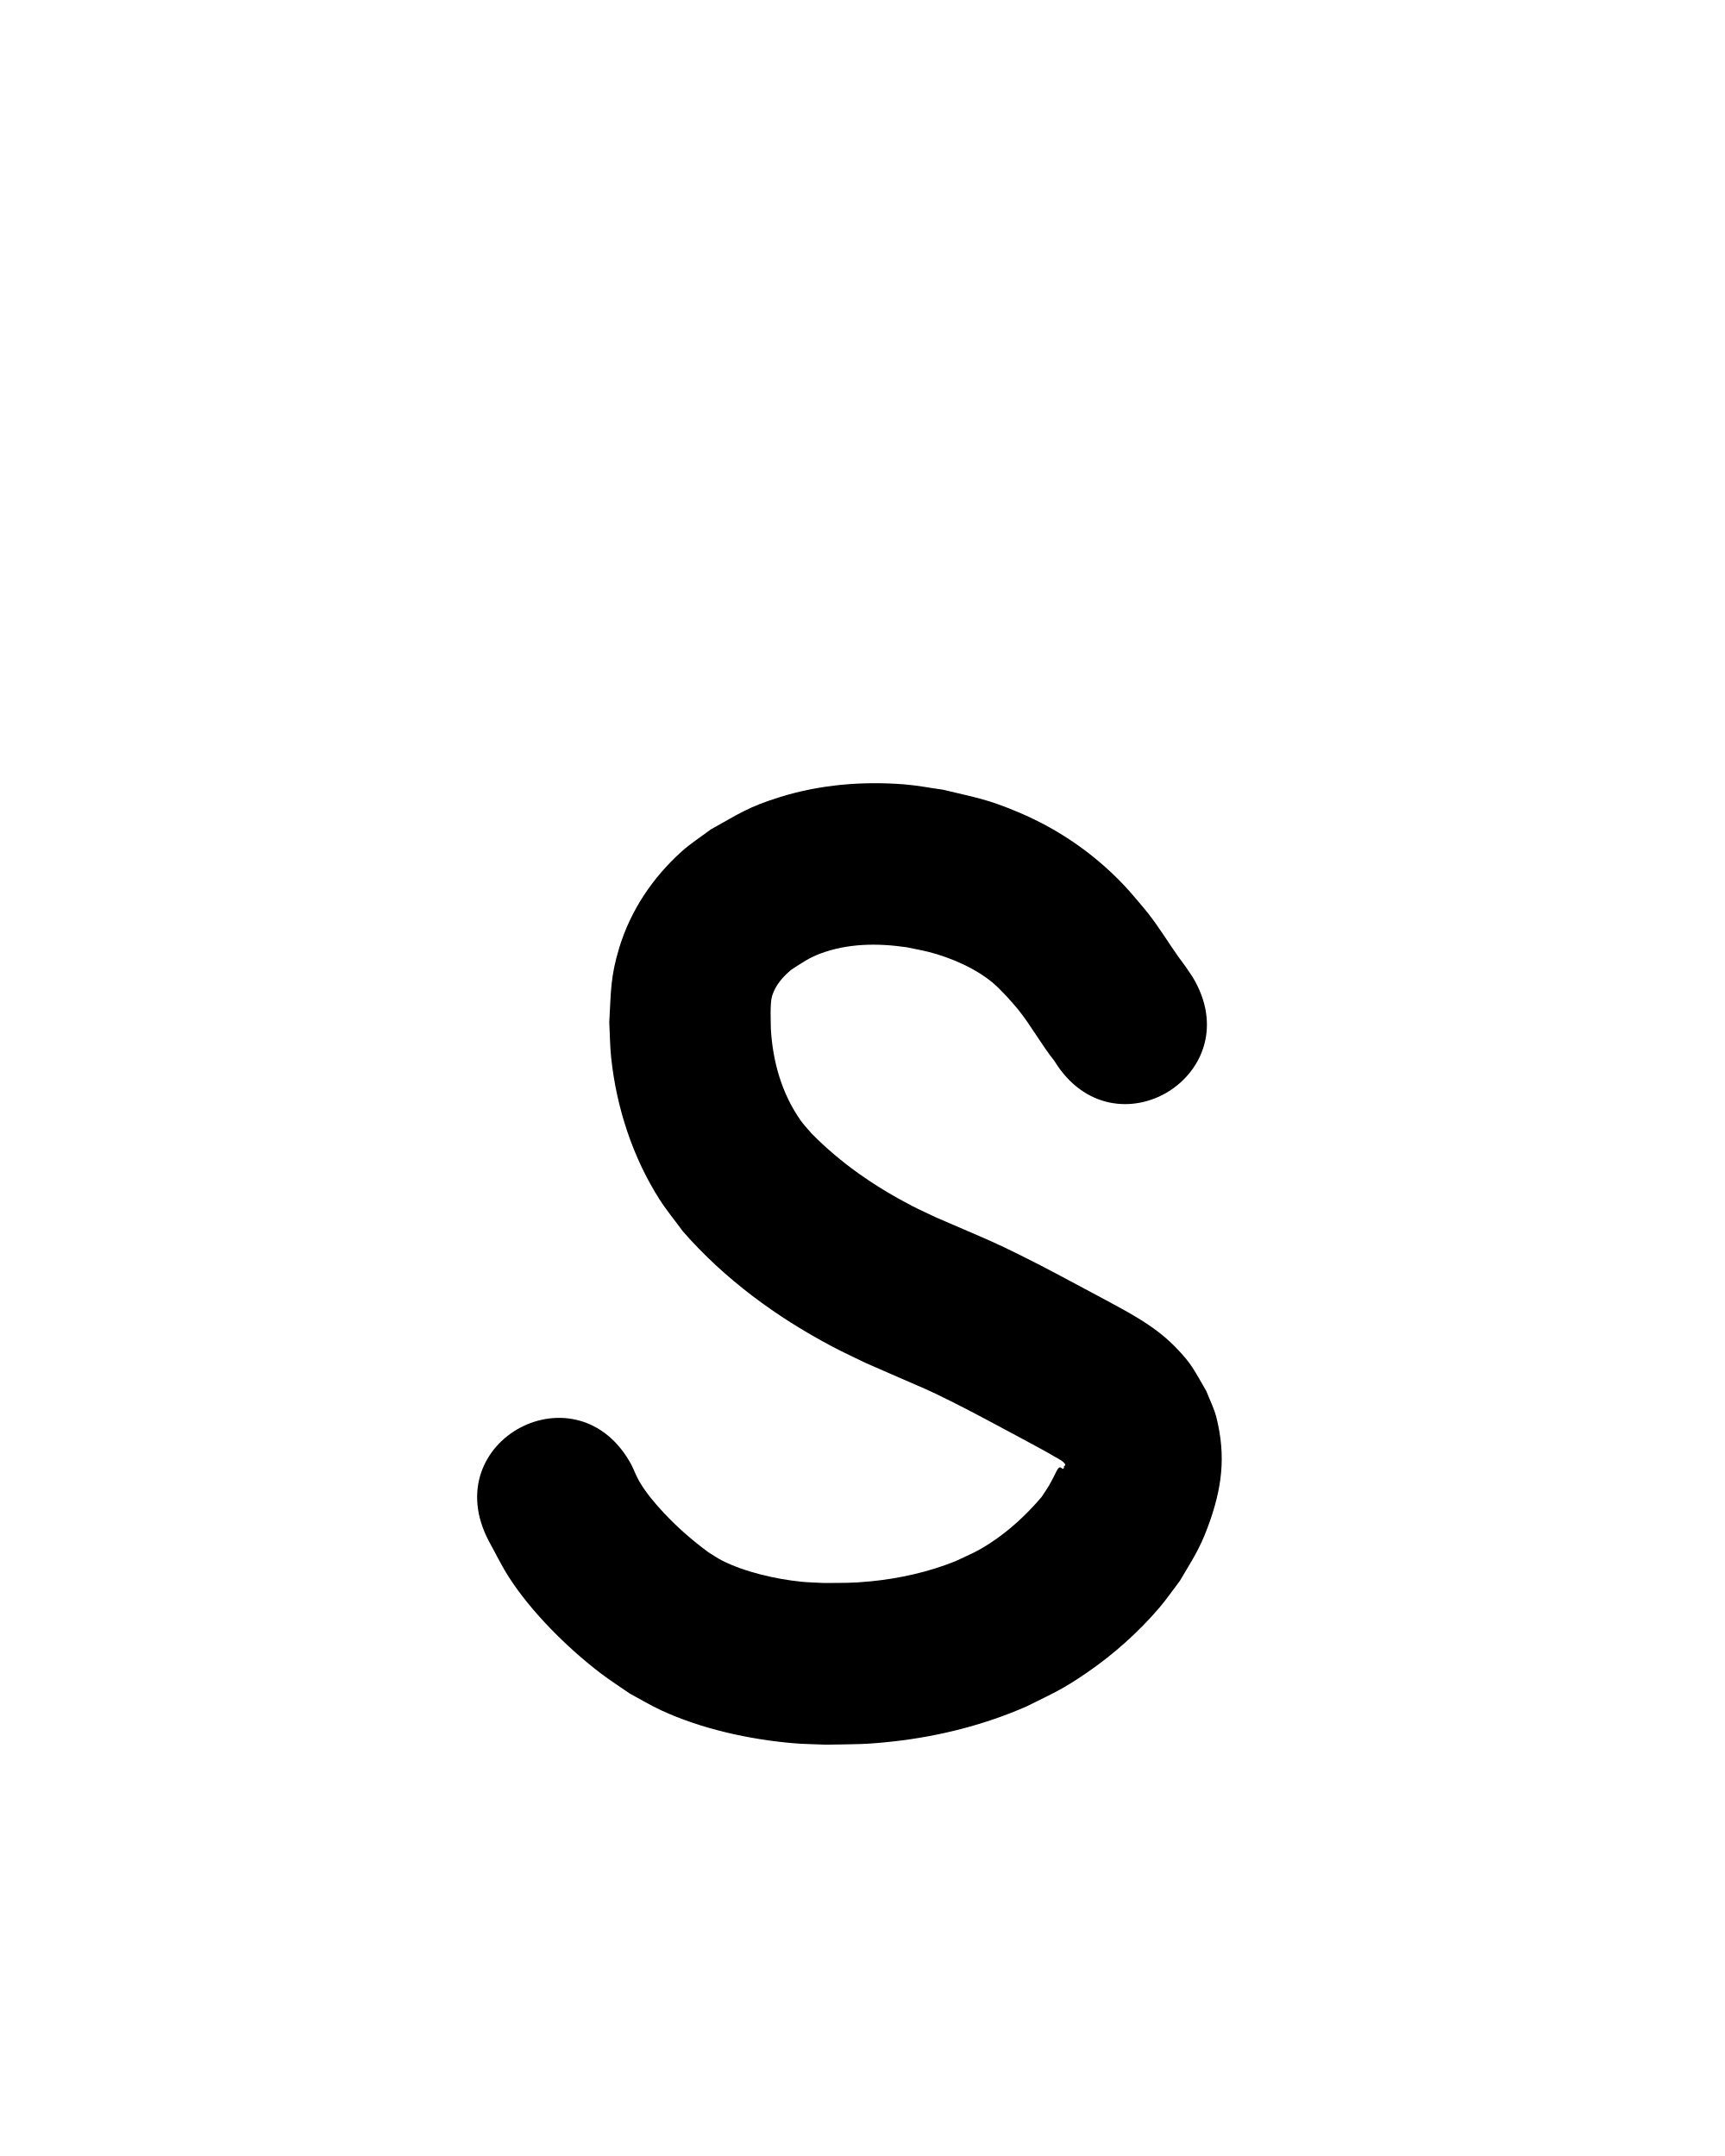
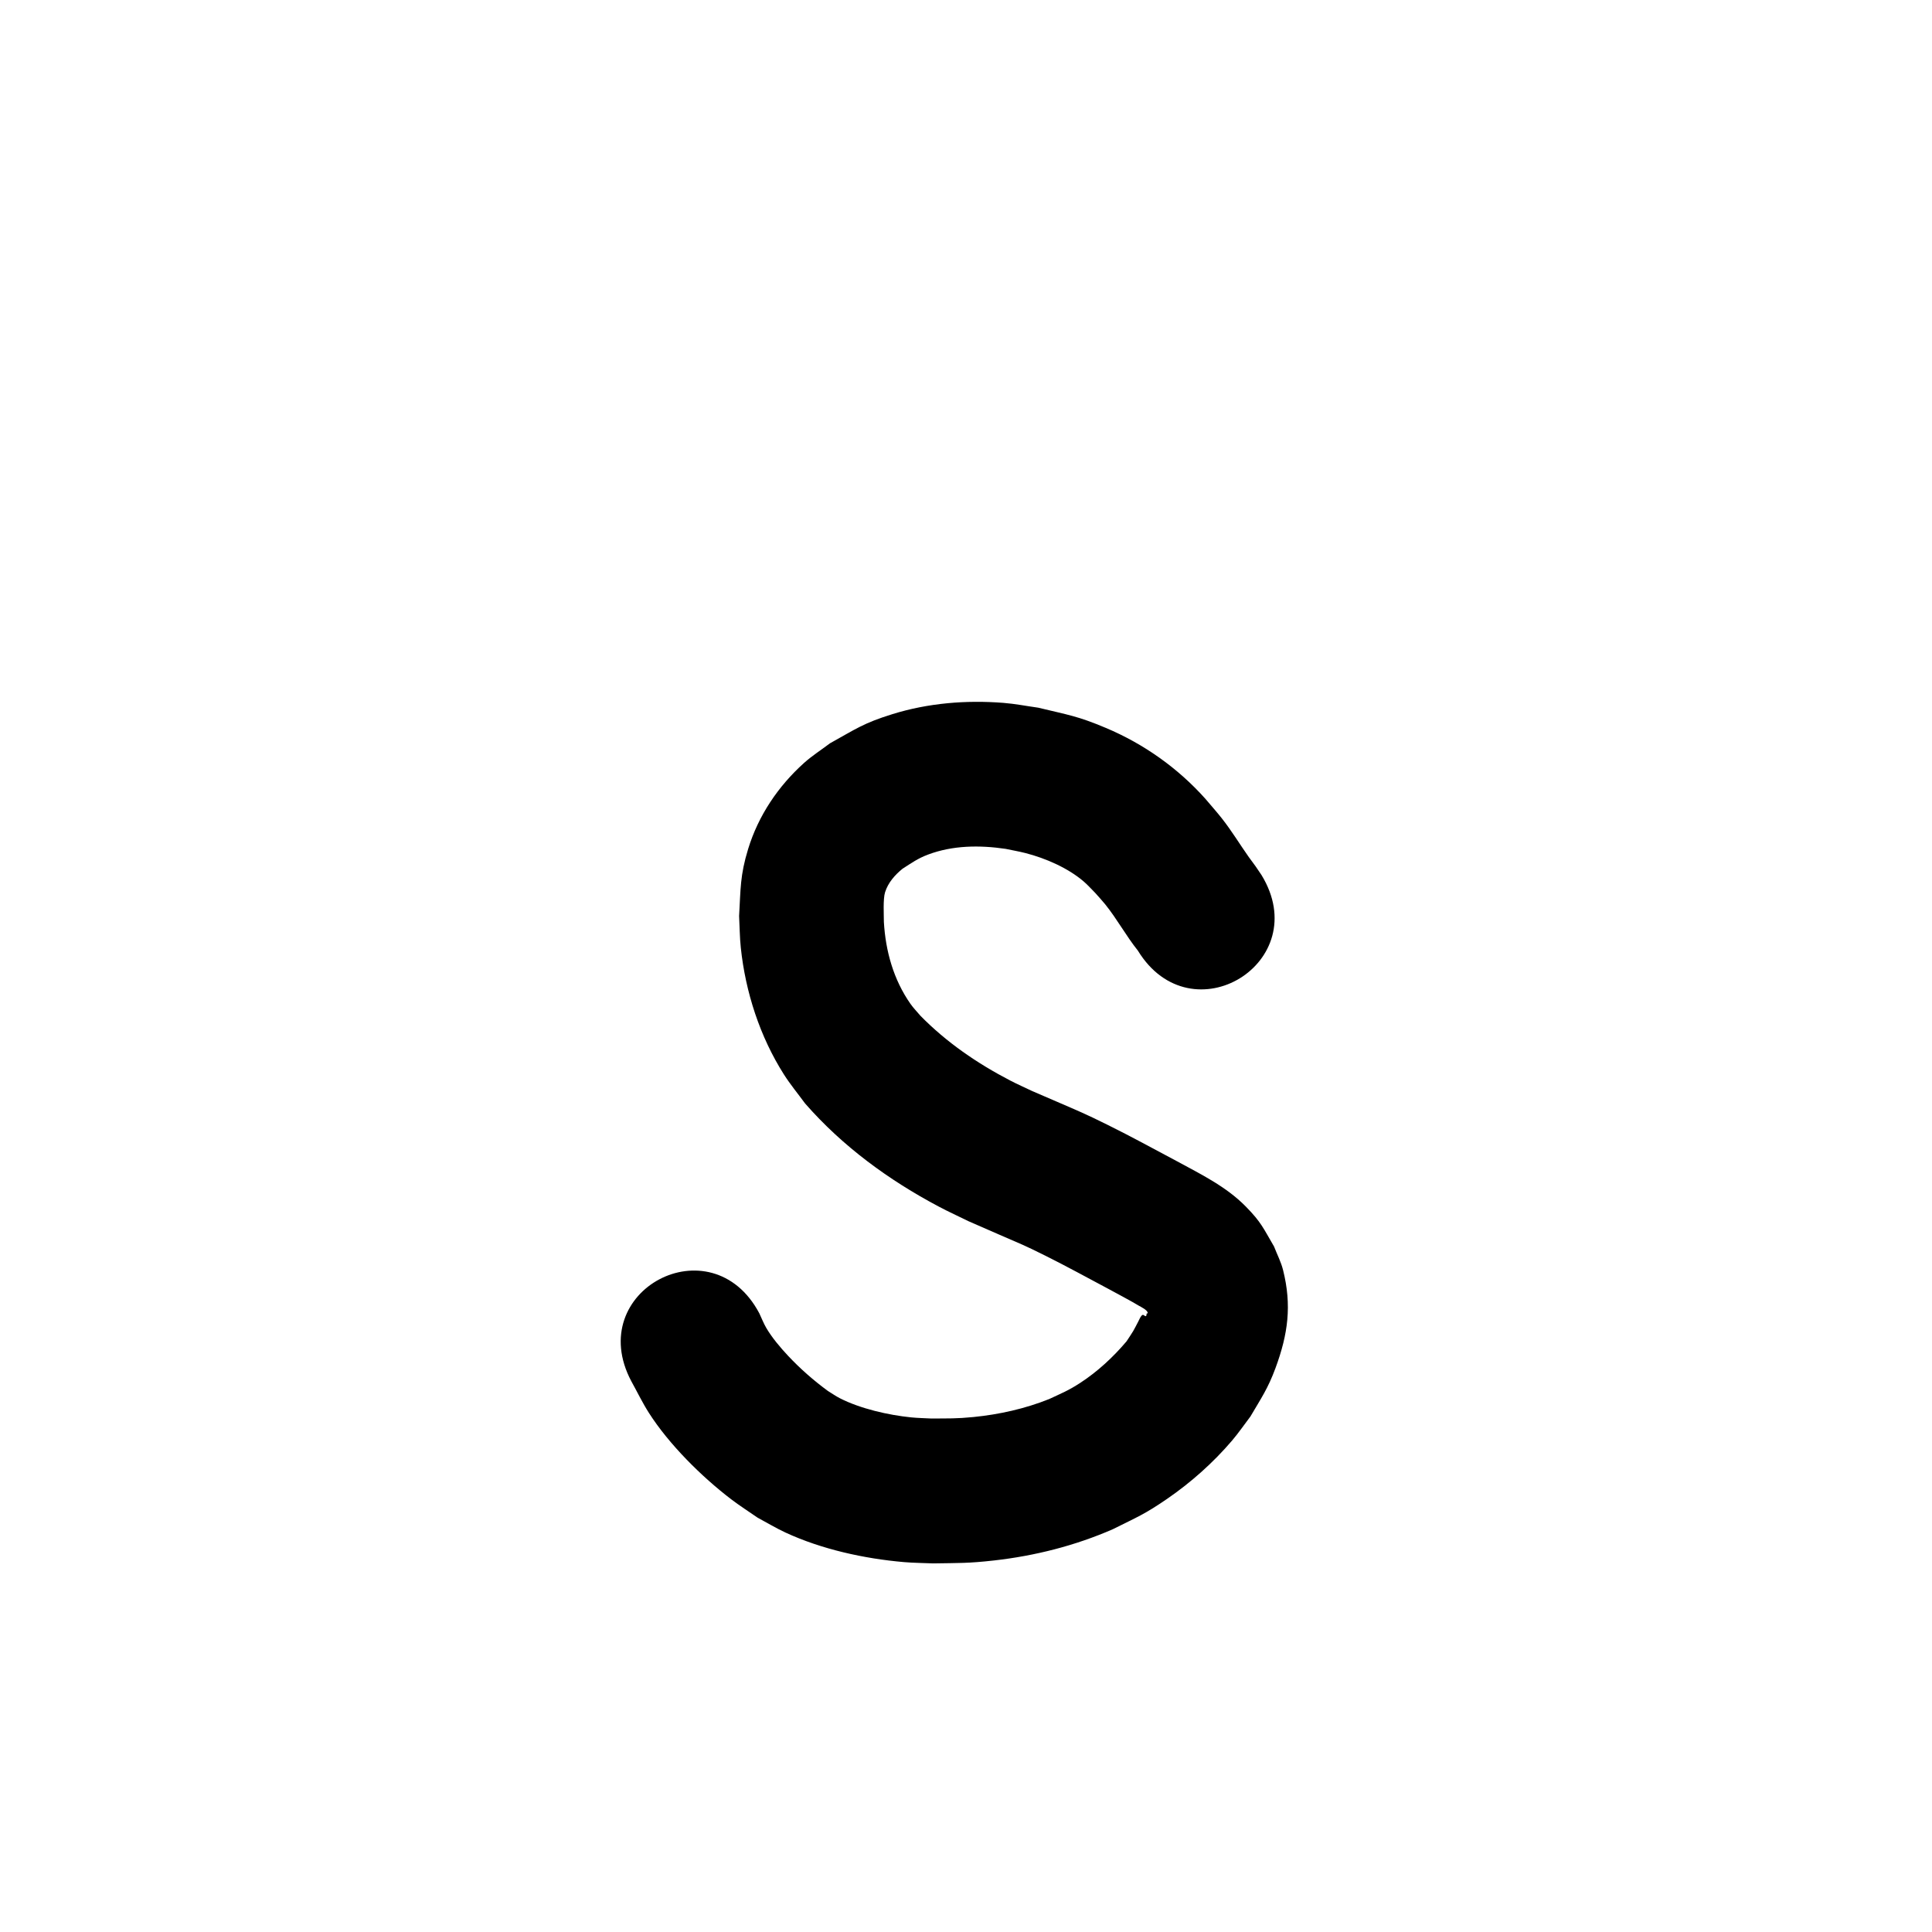
- <svg xmlns="http://www.w3.org/2000/svg" width="800" height="1000">
-   <path d="m 552.925,452.876 c -1.026,-1.512 -2.023,-3.044 -3.078,-4.536 -1.133,-1.603 -2.352,-3.144 -3.484,-4.747 -4.69,-6.639 -8.846,-13.543 -13.894,-19.95 -2.77,-3.516 -5.763,-6.849 -8.644,-10.274 -14.183,-15.847 -31.783,-28.314 -51.396,-36.585 -14.761,-6.225 -19.582,-6.74 -35.027,-10.486 -6.025,-0.832 -12.012,-2.024 -18.076,-2.497 -19.251,-1.504 -38.906,0.085 -57.403,5.833 -15.085,4.687 -18.927,7.669 -32.318,15.094 -4.503,3.413 -9.312,6.457 -13.51,10.239 -13.366,12.041 -23.558,27.181 -28.854,44.442 -4.24,13.82 -3.861,20.735 -4.682,34.72 0.292,5.458 0.306,10.939 0.877,16.375 2.415,22.986 9.896,46.093 22.337,65.661 3.322,5.225 7.302,10.003 10.953,15.004 19.375,22.155 43.266,39.638 69.202,53.37 5.091,2.695 10.339,5.082 15.508,7.623 5.107,2.23 10.212,4.463 15.321,6.69 12.145,5.294 12.975,5.436 24.291,11.083 10.988,5.483 21.771,11.395 32.61,17.165 3.369,1.824 12.357,6.613 16.019,8.852 0.446,0.273 4.622,2.262 4.338,3.714 -0.039,0.201 -0.369,0.179 -0.554,0.269 -0.012,0.282 -0.024,0.563 -0.036,0.845 -0.72,1.538 -1.35,-1.241 -2.611,0.276 -0.716,0.86 -1.101,1.948 -1.634,2.933 -0.896,1.656 -1.692,3.367 -2.652,4.987 -1.076,1.817 -2.298,3.542 -3.447,5.314 -6.938,8.198 -14.971,15.642 -23.994,21.516 -6.083,3.961 -9.429,5.242 -16.035,8.341 -12.511,5.004 -25.806,7.978 -39.207,9.308 -8.829,0.876 -12.943,0.7 -21.844,0.766 -3.462,-0.195 -6.937,-0.238 -10.387,-0.586 -11.778,-1.189 -26.288,-4.49 -36.877,-9.897 -2.149,-1.098 -4.125,-2.507 -6.187,-3.761 -7.407,-5.42 -14.347,-11.51 -20.63,-18.205 -3.951,-4.21 -8.394,-9.447 -11.331,-14.498 -1.393,-2.395 -2.379,-5.004 -3.568,-7.507 -24.842,-46.855 -91.105,-11.723 -66.263,35.132 v 0 c 3.03,5.457 5.736,11.107 9.091,16.37 10.376,16.279 27.314,33.085 42.641,44.778 4.394,3.352 9.071,6.316 13.606,9.473 4.816,2.572 9.493,5.423 14.448,7.716 18.803,8.702 40.804,13.527 61.372,15.307 5.013,0.434 10.054,0.447 15.08,0.671 13.431,-0.234 18.022,-0.003 31.499,-1.519 21.149,-2.379 41.971,-7.649 61.49,-16.165 12.725,-6.367 16.222,-7.576 28.041,-15.678 12.344,-8.462 23.99,-18.828 33.696,-30.226 3.382,-3.971 6.325,-8.297 9.487,-12.445 5.651,-9.615 9.079,-14.488 12.985,-25.068 6.482,-17.562 8.525,-32.412 3.904,-50.799 -1.055,-4.197 -3.103,-8.079 -4.654,-12.119 -5.606,-9.564 -6.572,-12.495 -14.603,-20.678 -10.193,-10.386 -23.341,-16.767 -35.943,-23.62 -11.777,-6.269 -23.499,-12.685 -35.458,-18.604 -12.126,-6.001 -14.552,-6.923 -26.814,-12.234 -4.127,-1.788 -8.26,-3.561 -12.39,-5.342 -3.788,-1.815 -7.638,-3.509 -11.365,-5.446 -17.042,-8.853 -33,-19.77 -46.467,-33.527 -1.72,-2.054 -3.623,-3.967 -5.159,-6.162 -8.756,-12.514 -12.875,-27.278 -13.749,-42.373 0.003,-3.346 -0.5,-11.921 0.623,-15.416 1.602,-4.988 5.059,-8.907 9.039,-12.143 4.769,-3.029 7.783,-5.279 13.14,-7.302 12.835,-4.846 26.797,-4.954 40.197,-2.981 3.456,0.734 6.946,1.32 10.367,2.202 10.324,2.662 21.937,7.687 30.107,14.724 2.077,1.789 3.89,3.862 5.834,5.794 1.739,1.983 3.56,3.897 5.217,5.95 6.166,7.638 10.824,16.345 16.949,24.012 27.699,45.225 91.656,6.052 63.957,-39.172 z" />
+ <svg xmlns="http://www.w3.org/2000/svg" width="1000" height="1000">
+   <path d="m 652.925,452.876 c -1.026,-1.512 -2.023,-3.044 -3.078,-4.536 -1.133,-1.603 -2.352,-3.144 -3.484,-4.747 -4.69,-6.639 -8.846,-13.543 -13.894,-19.95 -2.77,-3.516 -5.763,-6.849 -8.644,-10.274 -14.183,-15.847 -31.783,-28.314 -51.396,-36.585 -14.761,-6.225 -19.582,-6.74 -35.027,-10.486 -6.025,-0.832 -12.012,-2.024 -18.076,-2.497 -19.251,-1.504 -38.906,0.085 -57.403,5.833 -15.085,4.687 -18.927,7.669 -32.318,15.094 -4.503,3.413 -9.312,6.457 -13.51,10.239 -13.366,12.041 -23.558,27.181 -28.854,44.442 -4.24,13.82 -3.861,20.735 -4.682,34.72 0.292,5.458 0.306,10.939 0.877,16.375 2.415,22.986 9.896,46.093 22.337,65.661 3.322,5.225 7.302,10.003 10.953,15.004 19.375,22.155 43.266,39.638 69.202,53.37 5.091,2.695 10.339,5.082 15.508,7.623 5.107,2.23 10.212,4.463 15.321,6.69 12.145,5.294 12.975,5.436 24.291,11.083 10.988,5.483 21.771,11.395 32.61,17.165 3.369,1.824 12.357,6.613 16.019,8.852 0.446,0.273 4.622,2.262 4.338,3.714 -0.039,0.201 -0.369,0.179 -0.554,0.269 -0.012,0.282 -0.024,0.563 -0.036,0.845 -0.72,1.538 -1.35,-1.241 -2.611,0.276 -0.716,0.86 -1.101,1.948 -1.634,2.933 -0.896,1.656 -1.692,3.367 -2.652,4.987 -1.076,1.817 -2.298,3.542 -3.447,5.314 -6.938,8.198 -14.971,15.642 -23.994,21.516 -6.083,3.961 -9.429,5.242 -16.035,8.341 -12.511,5.004 -25.806,7.978 -39.207,9.308 -8.829,0.876 -12.943,0.7 -21.844,0.766 -3.462,-0.195 -6.937,-0.238 -10.387,-0.586 -11.778,-1.189 -26.288,-4.49 -36.877,-9.897 -2.149,-1.098 -4.125,-2.507 -6.187,-3.761 -7.407,-5.42 -14.347,-11.51 -20.63,-18.205 -3.951,-4.21 -8.394,-9.447 -11.331,-14.498 -1.393,-2.395 -2.379,-5.004 -3.568,-7.507 -24.842,-46.855 -91.105,-11.723 -66.263,35.132 v 0 c 3.03,5.457 5.736,11.107 9.091,16.37 10.376,16.279 27.314,33.085 42.641,44.778 4.394,3.352 9.071,6.316 13.606,9.473 4.816,2.572 9.493,5.423 14.448,7.716 18.803,8.702 40.804,13.527 61.372,15.307 5.013,0.434 10.054,0.447 15.08,0.671 13.431,-0.234 18.022,-0.003 31.499,-1.519 21.149,-2.379 41.971,-7.649 61.49,-16.165 12.725,-6.367 16.222,-7.576 28.041,-15.678 12.344,-8.462 23.99,-18.828 33.696,-30.226 3.382,-3.971 6.325,-8.297 9.487,-12.445 5.651,-9.615 9.079,-14.488 12.985,-25.068 6.482,-17.562 8.525,-32.412 3.904,-50.799 -1.055,-4.197 -3.103,-8.079 -4.654,-12.119 -5.606,-9.564 -6.572,-12.495 -14.603,-20.678 -10.193,-10.386 -23.341,-16.767 -35.943,-23.62 -11.777,-6.269 -23.499,-12.685 -35.458,-18.604 -12.126,-6.001 -14.552,-6.923 -26.814,-12.234 -4.127,-1.788 -8.26,-3.561 -12.39,-5.342 -3.788,-1.815 -7.638,-3.509 -11.365,-5.446 -17.042,-8.853 -33,-19.77 -46.467,-33.527 -1.72,-2.054 -3.623,-3.967 -5.159,-6.162 -8.756,-12.514 -12.875,-27.278 -13.749,-42.373 0.003,-3.346 -0.5,-11.921 0.623,-15.416 1.602,-4.988 5.059,-8.907 9.039,-12.143 4.769,-3.029 7.783,-5.279 13.14,-7.302 12.835,-4.846 26.797,-4.954 40.197,-2.981 3.456,0.734 6.946,1.32 10.367,2.202 10.324,2.662 21.937,7.687 30.107,14.724 2.077,1.789 3.89,3.862 5.834,5.794 1.739,1.983 3.56,3.897 5.217,5.95 6.166,7.638 10.824,16.345 16.949,24.012 27.699,45.225 91.656,6.052 63.957,-39.172 z" />
</svg>
